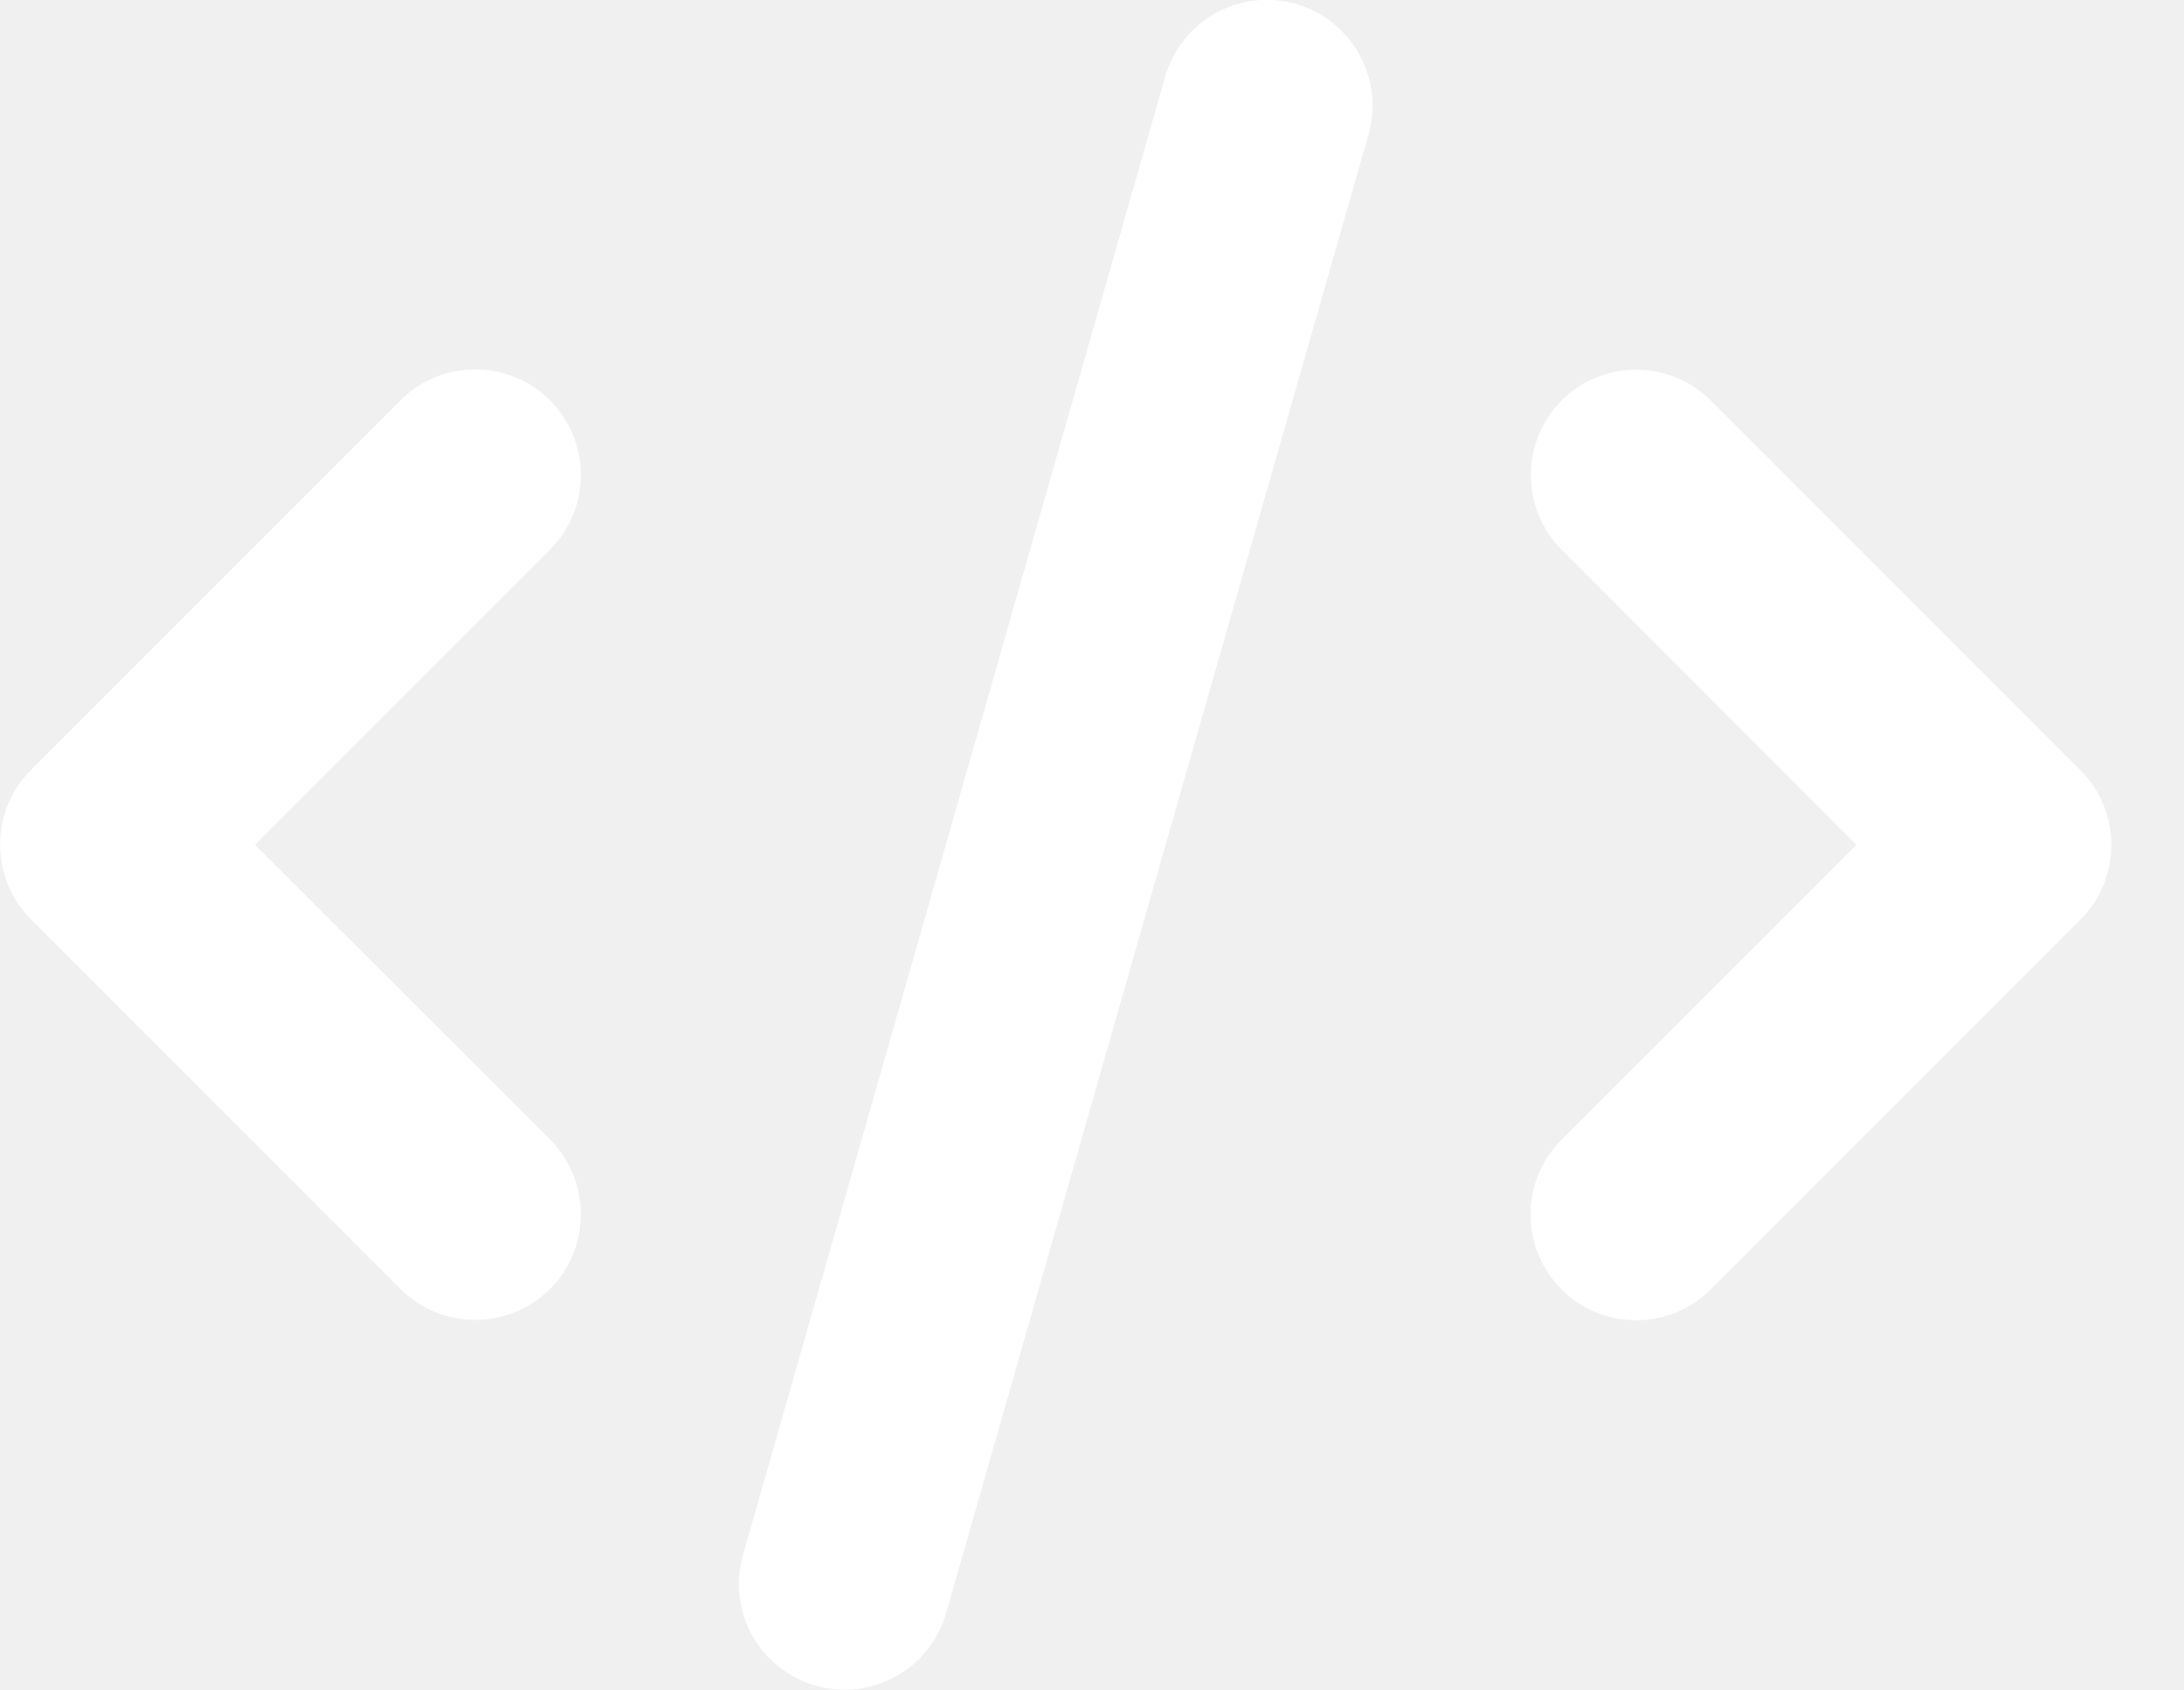
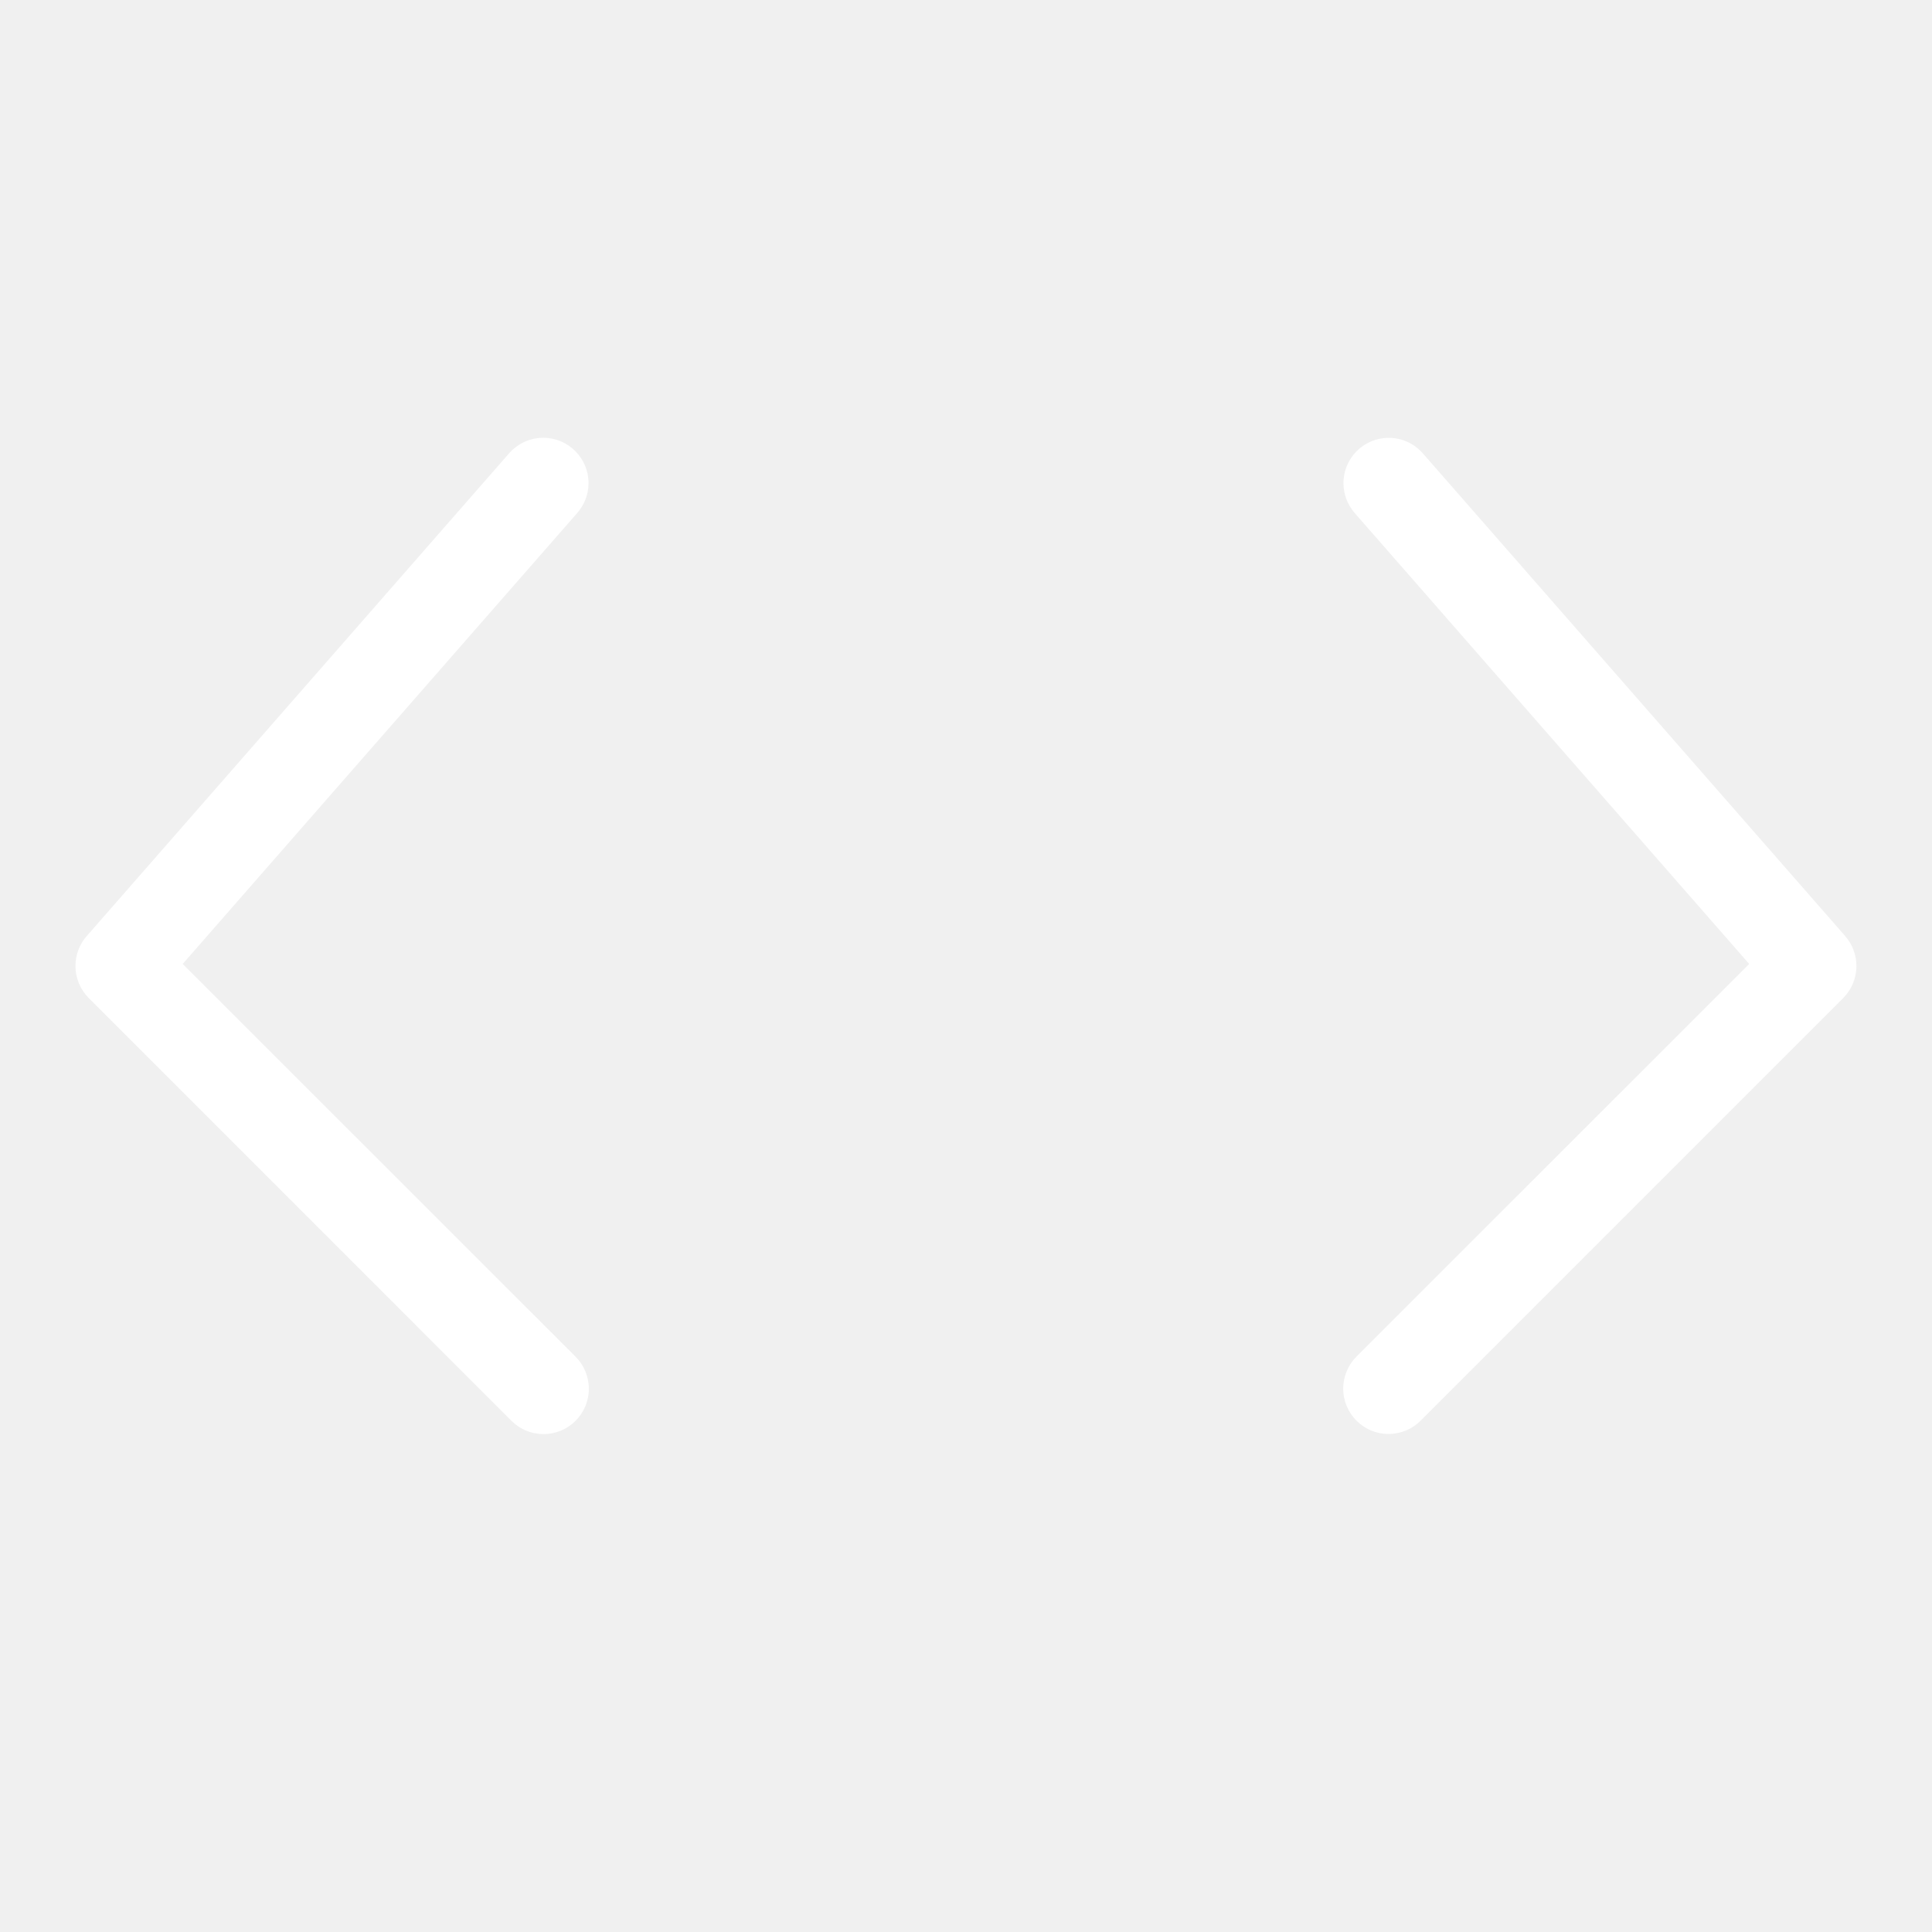
- <svg xmlns="http://www.w3.org/2000/svg" viewBox="0 0 662 512">
-   <path fill="#fff" d="M392.8 1.2c-17-4.9-34.7 5-39.6 22l-128 448c-4.9 17 5 34.7 22 39.6s34.7-5 39.6-22l128-448c4.9-17-5-34.7-22-39.6zm80.6 120.1c-12.5 12.5-12.5 32.8 0 45.3L562.7 256l-89.4 89.4c-12.5 12.5-12.5 32.8 0 45.3s32.8 12.5 45.3 0l112-112c12.5-12.5 12.5-32.8 0-45.3l-112-112c-12.5-12.5-32.8-12.5-45.3 0zm-306.7 0c-12.5-12.5-32.8-12.5-45.3 0l-112 112c-12.5 12.5-12.5 32.8 0 45.3l112 112c12.5 12.5 32.8 12.5 45.3 0s12.5-32.8 0-45.3L77.3 256l89.4-89.4c12.5-12.5 12.5-32.8 0-45.3z" />
+ <svg xmlns="http://www.w3.org/2000/svg" fill="#fff" viewBox="0 0 32 32" version="1.1">
+   <path d="M3.026 15.966l6.538-7.473c0.114-0.131 0.184-0.303 0.184-0.492 0-0.414-0.336-0.75-0.75-0.75-0.223 0-0.424 0.098-0.562 0.253l-0.001 0.001-7 8.001c-0.115 0.131-0.185 0.304-0.185 0.494 0 0.207 0.084 0.395 0.22 0.531l7 7.001c0.136 0.137 0.324 0.221 0.532 0.221 0.415 0 0.751-0.336 0.751-0.751 0-0.208-0.085-0.397-0.222-0.533l-0-0zM30.564 15.506l-7-8c-0.138-0.156-0.339-0.254-0.562-0.254-0.414 0-0.75 0.336-0.75 0.75 0 0.189 0.070 0.361 0.184 0.493l-0.001-0.001 6.537 7.472-6.504 6.503c-0.136 0.136-0.22 0.324-0.22 0.531 0 0.415 0.336 0.751 0.751 0.751 0.207 0 0.395-0.084 0.531-0.22l7-7.001c0.135-0.136 0.218-0.323 0.218-0.53 0-0.19-0.070-0.363-0.186-0.495l0.001 0.001z">
+   </path>
</svg>
